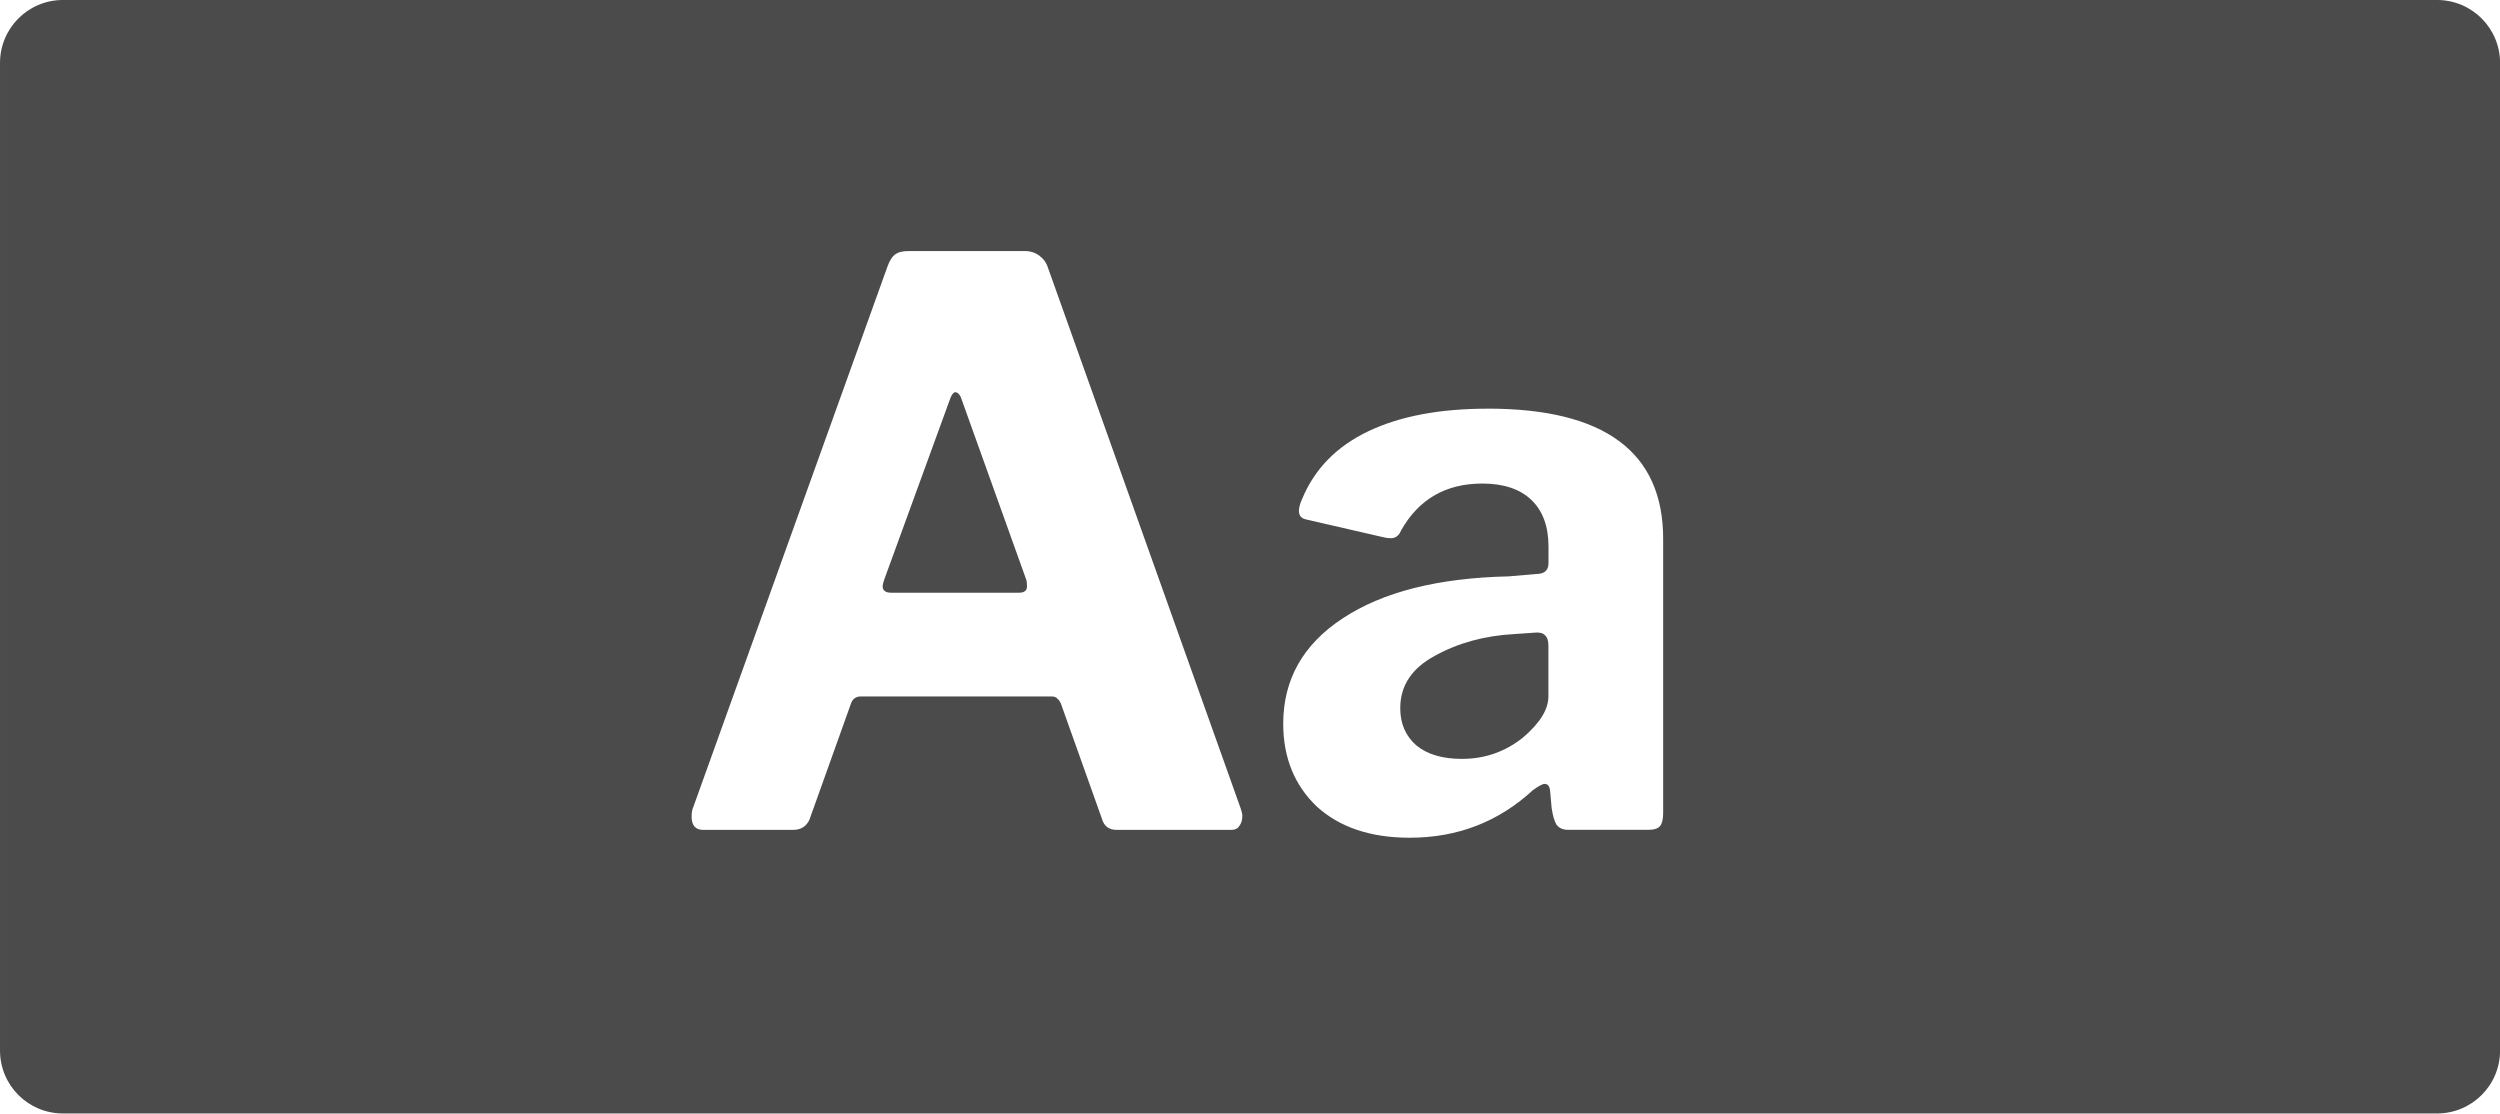
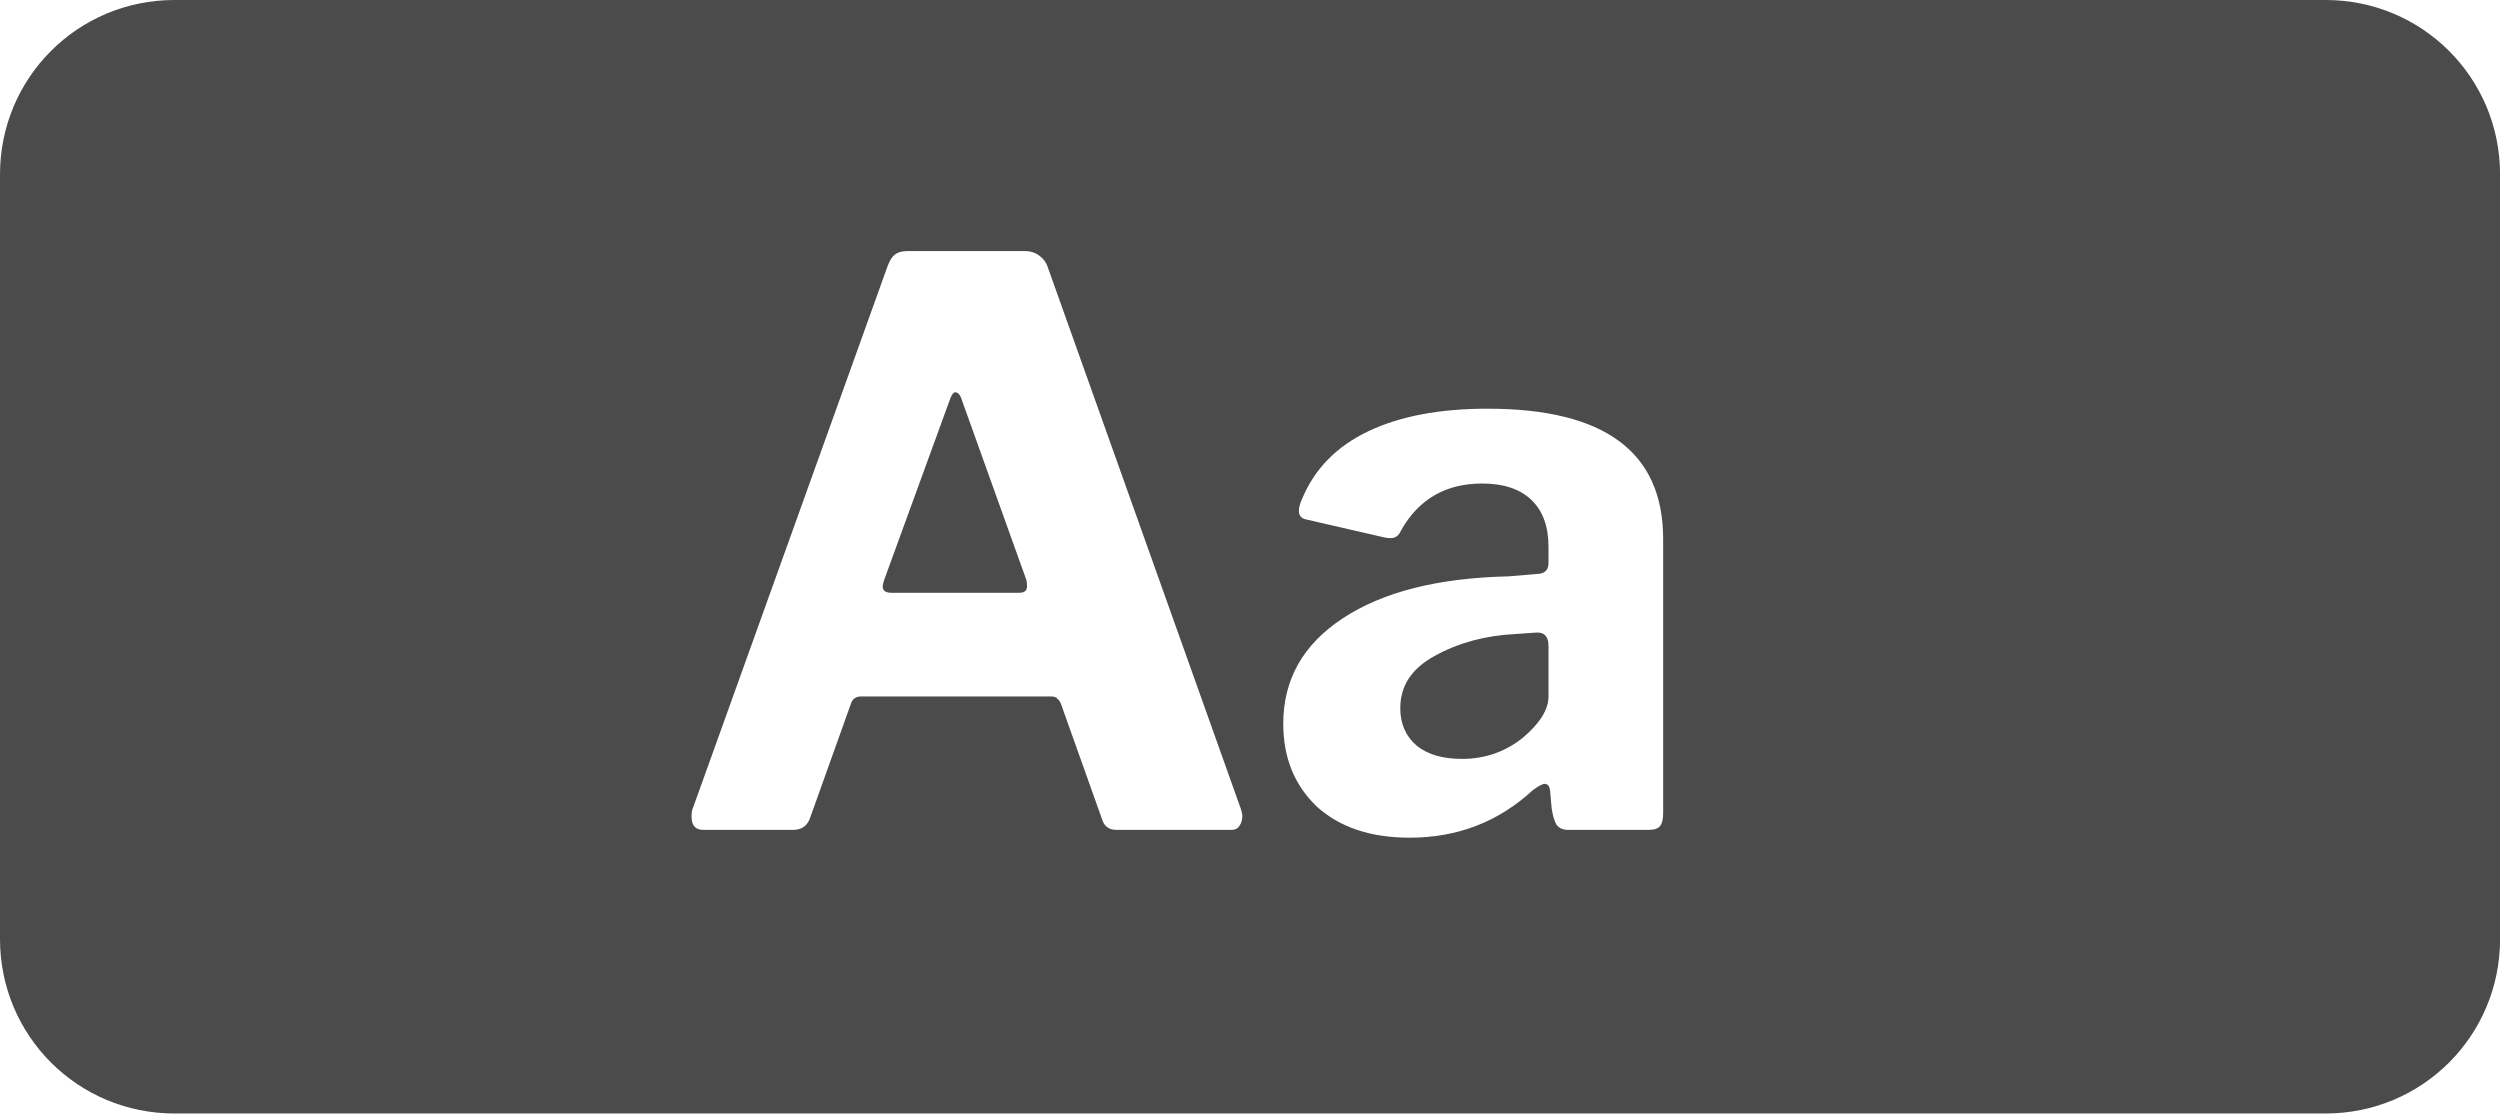
<svg xmlns="http://www.w3.org/2000/svg" width="14.33mm" height="6.383mm" viewBox="0 0 14.33 6.383" version="1.1" id="svg4809">
  <defs id="defs4803" />
  <g id="layer1" transform="translate(-9.262484,-103.8014)">
-     <path style="color:#000000;clip-rule:nonzero;display:inline;overflow:visible;visibility:visible;opacity:1;isolation:auto;mix-blend-mode:normal;color-interpolation:sRGB;color-interpolation-filters:linearRGB;solid-color:#000000;solid-opacity:1;fill:#4b4b4b;fill-opacity:1;fill-rule:evenodd;stroke-width:2.244;color-rendering:auto;image-rendering:auto;shape-rendering:auto;text-rendering:auto;enable-background:accumulate" d="m 36.373,392.32 c -0.756,0 -1.365,0.609 -1.365,1.365 v 21.393 c 0,0.756 0.609,1.365 1.365,1.365 h 51.43 c 0.756,0 1.367,-0.609 1.367,-1.365 v -21.393 c 0,-0.756 -0.611,-1.365 -1.367,-1.365 z m 18.299,5.439 h 2.535 c 0.124,0 0.23,0.034 0.32,0.102 0.09,0.068 0.154,0.157 0.188,0.27 l 4.174,11.711 c 0.023,0.068 0.033,0.119 0.033,0.152 0,0.09 -0.021,0.164 -0.066,0.221 -0.034,0.056 -0.091,0.084 -0.17,0.084 h -2.484 c -0.169,0 -0.275,-0.079 -0.32,-0.236 l -0.879,-2.467 c -0.023,-0.068 -0.052,-0.114 -0.086,-0.137 -0.023,-0.034 -0.067,-0.051 -0.135,-0.051 h -4.123 c -0.113,0 -0.187,0.057 -0.221,0.17 l -0.895,2.502 c -0.068,0.146 -0.186,0.219 -0.355,0.219 h -1.943 c -0.169,0 -0.254,-0.096 -0.254,-0.287 0,-0.09 0.013,-0.158 0.035,-0.203 l 4.207,-11.711 c 0.045,-0.124 0.096,-0.209 0.152,-0.254 0.068,-0.056 0.163,-0.084 0.287,-0.084 z m 1.031,3.059 c -0.034,0 -0.068,0.038 -0.102,0.117 l -1.436,3.939 c -0.023,0.068 -0.035,0.117 -0.035,0.15 0,0.09 0.062,0.137 0.186,0.137 h 2.771 c 0.113,0 0.17,-0.047 0.17,-0.137 0,-0.068 -0.006,-0.117 -0.018,-0.15 l -1.418,-3.955 c -0.034,-0.068 -0.074,-0.102 -0.119,-0.102 z m 11.533,0.355 c 2.535,0 3.803,0.941 3.803,2.822 v 5.932 c 0,0.135 -0.021,0.231 -0.066,0.287 -0.045,0.056 -0.13,0.084 -0.254,0.084 h -1.74 c -0.113,0 -0.198,-0.038 -0.254,-0.117 -0.045,-0.079 -0.079,-0.198 -0.102,-0.355 l -0.033,-0.373 c -0.011,-0.101 -0.052,-0.15 -0.119,-0.15 -0.045,0 -0.13,0.045 -0.254,0.135 -0.744,0.687 -1.633,1.031 -2.67,1.031 -0.845,0 -1.516,-0.225 -2.012,-0.676 -0.484,-0.462 -0.727,-1.061 -0.727,-1.793 0,-0.958 0.429,-1.718 1.285,-2.281 0.868,-0.575 2.067,-0.878 3.6,-0.912 l 0.592,-0.051 c 0.18,0 0.27,-0.079 0.27,-0.236 v -0.355 c 0,-0.439 -0.123,-0.777 -0.371,-1.014 -0.248,-0.237 -0.603,-0.355 -1.064,-0.355 -0.789,0 -1.375,0.338 -1.758,1.014 -0.045,0.113 -0.119,0.17 -0.221,0.17 -0.056,0 -0.105,-0.006 -0.15,-0.018 l -1.691,-0.389 c -0.101,-0.022 -0.152,-0.084 -0.152,-0.186 0,-0.068 0.023,-0.153 0.068,-0.254 0.27,-0.653 0.75,-1.144 1.438,-1.471 0.687,-0.327 1.547,-0.488 2.584,-0.488 z m 1.066,4.85 -0.475,0.033 c -0.653,0.034 -1.233,0.193 -1.74,0.475 -0.496,0.27 -0.744,0.646 -0.744,1.131 0,0.338 0.119,0.61 0.355,0.812 0.237,0.192 0.564,0.287 0.98,0.287 0.496,0 0.935,-0.153 1.318,-0.457 0.372,-0.315 0.557,-0.615 0.557,-0.896 v -1.098 c 0,-0.101 -0.021,-0.174 -0.066,-0.219 -0.034,-0.045 -0.095,-0.068 -0.186,-0.068 z" id="rect1201-8-2-8-0-6" transform="scale(0.2645833)" />
+     <path style="opacity:1;fill:#4b4b4b;fill-opacity:1;stroke:none;stroke-width:5.669;stroke-linecap:round;stroke-miterlimit:4;stroke-dasharray:none;stroke-opacity:1;paint-order:normal" d="M 3.779 0 C 1.685 0 0 1.685 0 3.779 L 0 20.344 C 0 22.438 1.685 24.123 3.779 24.123 L 50.383 24.123 C 52.477 24.123 54.162 22.438 54.162 20.344 L 54.162 3.779 C 54.162 1.685 52.477 0 50.383 0 L 3.779 0 z M 19.664 5.439 L 22.199 5.439 C 22.323 5.439 22.429 5.473 22.52 5.541 C 22.61 5.609 22.673 5.698 22.707 5.811 L 26.881 17.521 C 26.903 17.589 26.914 17.64 26.914 17.674 C 26.914 17.764 26.893 17.838 26.848 17.895 C 26.814 17.951 26.757 17.979 26.678 17.979 L 24.193 17.979 C 24.024 17.979 23.918 17.9 23.873 17.742 L 22.994 15.275 C 22.972 15.208 22.942 15.161 22.908 15.139 C 22.886 15.105 22.841 15.088 22.773 15.088 L 18.65 15.088 C 18.538 15.088 18.463 15.145 18.43 15.258 L 17.535 17.76 C 17.468 17.906 17.349 17.979 17.18 17.979 L 15.236 17.979 C 15.067 17.979 14.982 17.883 14.982 17.691 C 14.982 17.601 14.995 17.533 15.018 17.488 L 19.225 5.777 C 19.27 5.653 19.321 5.569 19.377 5.523 C 19.445 5.467 19.54 5.439 19.664 5.439 z M 20.695 8.498 C 20.662 8.498 20.628 8.536 20.594 8.615 L 19.158 12.555 C 19.136 12.622 19.123 12.671 19.123 12.705 C 19.123 12.795 19.185 12.842 19.309 12.842 L 22.08 12.842 C 22.193 12.842 22.25 12.795 22.25 12.705 C 22.25 12.637 22.244 12.588 22.232 12.555 L 20.814 8.6 C 20.781 8.532 20.74 8.498 20.695 8.498 z M 32.229 8.854 C 34.764 8.854 36.031 9.794 36.031 11.676 L 36.031 17.607 C 36.031 17.743 36.01 17.838 35.965 17.895 C 35.92 17.951 35.835 17.979 35.711 17.979 L 33.971 17.979 C 33.858 17.979 33.773 17.94 33.717 17.861 C 33.672 17.782 33.638 17.664 33.615 17.506 L 33.582 17.133 C 33.571 17.031 33.53 16.982 33.463 16.982 C 33.418 16.982 33.333 17.027 33.209 17.117 C 32.465 17.804 31.576 18.148 30.539 18.148 C 29.694 18.148 29.023 17.923 28.527 17.473 C 28.043 17.011 27.801 16.412 27.801 15.68 C 27.801 14.722 28.23 13.962 29.086 13.398 C 29.953 12.824 31.153 12.52 32.686 12.486 L 33.277 12.436 C 33.458 12.436 33.547 12.357 33.547 12.199 L 33.547 11.844 C 33.547 11.404 33.424 11.067 33.176 10.83 C 32.928 10.593 32.573 10.475 32.111 10.475 C 31.323 10.475 30.737 10.812 30.354 11.488 C 30.308 11.601 30.234 11.658 30.133 11.658 C 30.076 11.658 30.027 11.652 29.982 11.641 L 28.291 11.252 C 28.19 11.229 28.139 11.168 28.139 11.066 C 28.139 10.999 28.162 10.914 28.207 10.812 C 28.477 10.159 28.957 9.669 29.645 9.342 C 30.332 9.015 31.192 8.854 32.229 8.854 z M 33.295 13.703 L 32.82 13.736 C 32.167 13.77 31.587 13.929 31.08 14.211 C 30.584 14.481 30.336 14.857 30.336 15.342 C 30.336 15.68 30.455 15.951 30.691 16.154 C 30.928 16.346 31.255 16.441 31.672 16.441 C 32.168 16.441 32.607 16.289 32.99 15.984 C 33.362 15.669 33.547 15.37 33.547 15.088 L 33.547 13.99 C 33.547 13.889 33.526 13.817 33.48 13.771 C 33.447 13.726 33.385 13.703 33.295 13.703 z " transform="matrix(0.2645833,0,0,0.2645833,9.262484,103.8014)" id="rect824-2" />
  </g>
</svg>
